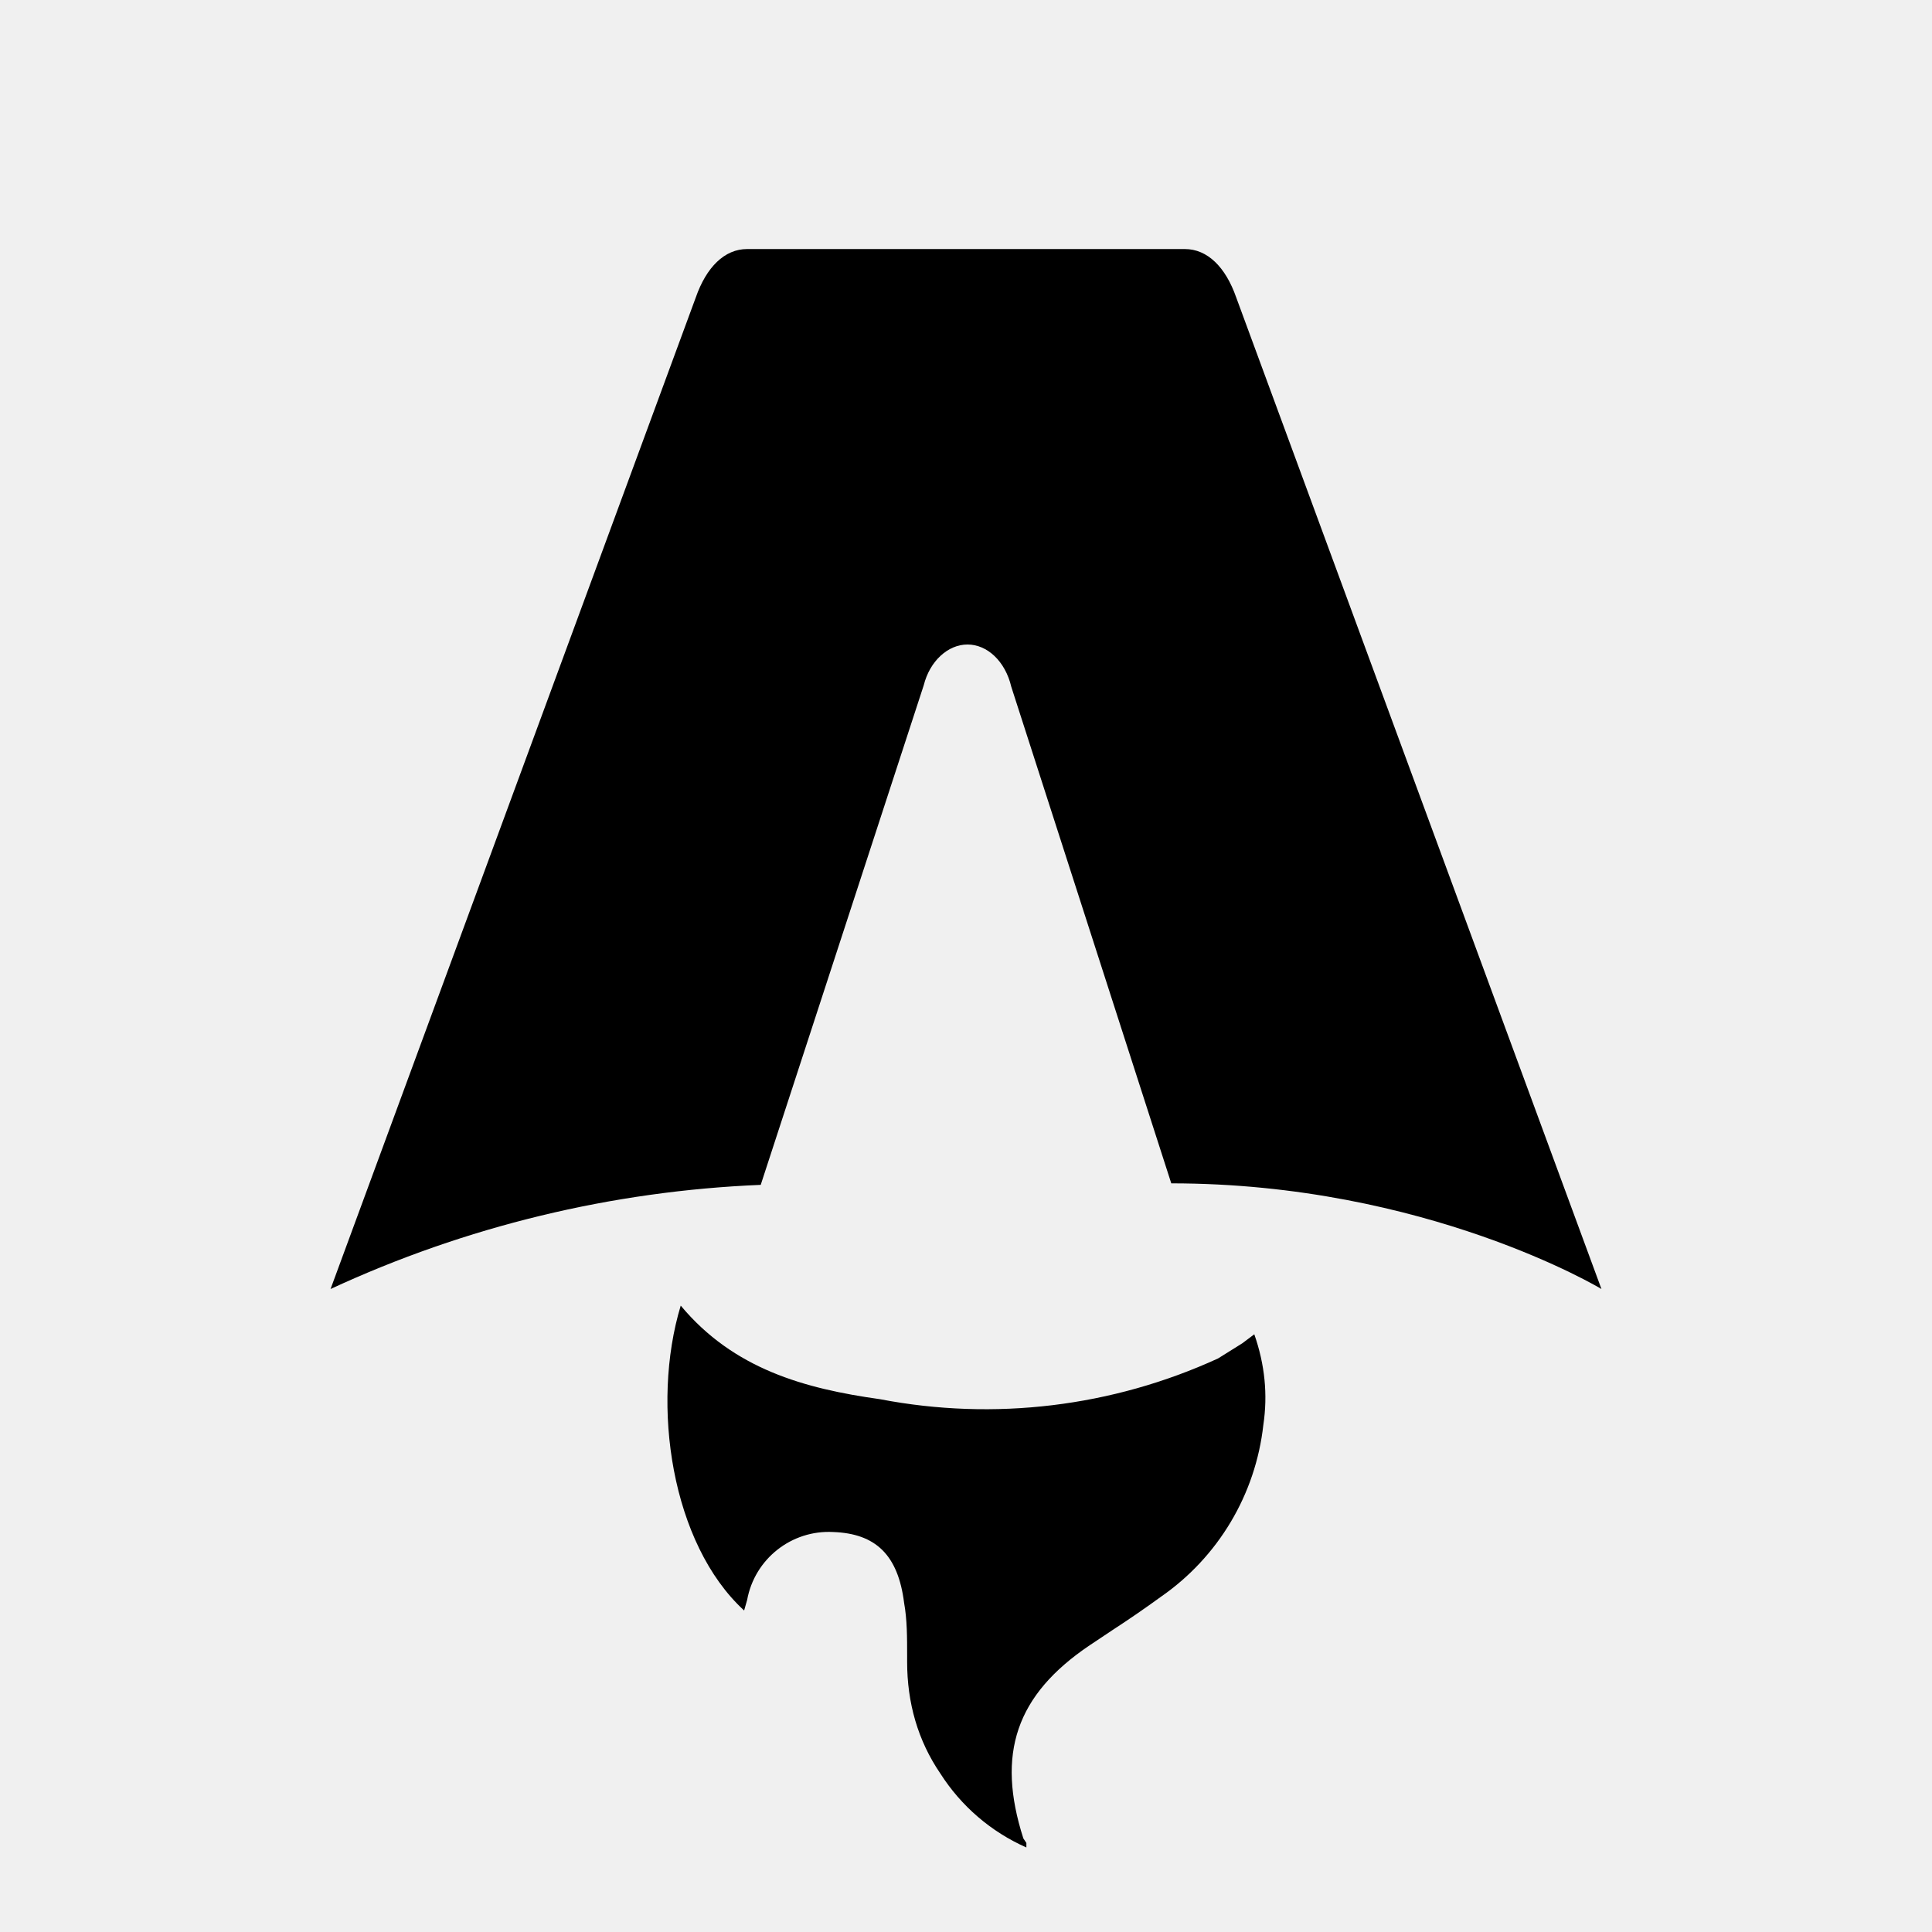
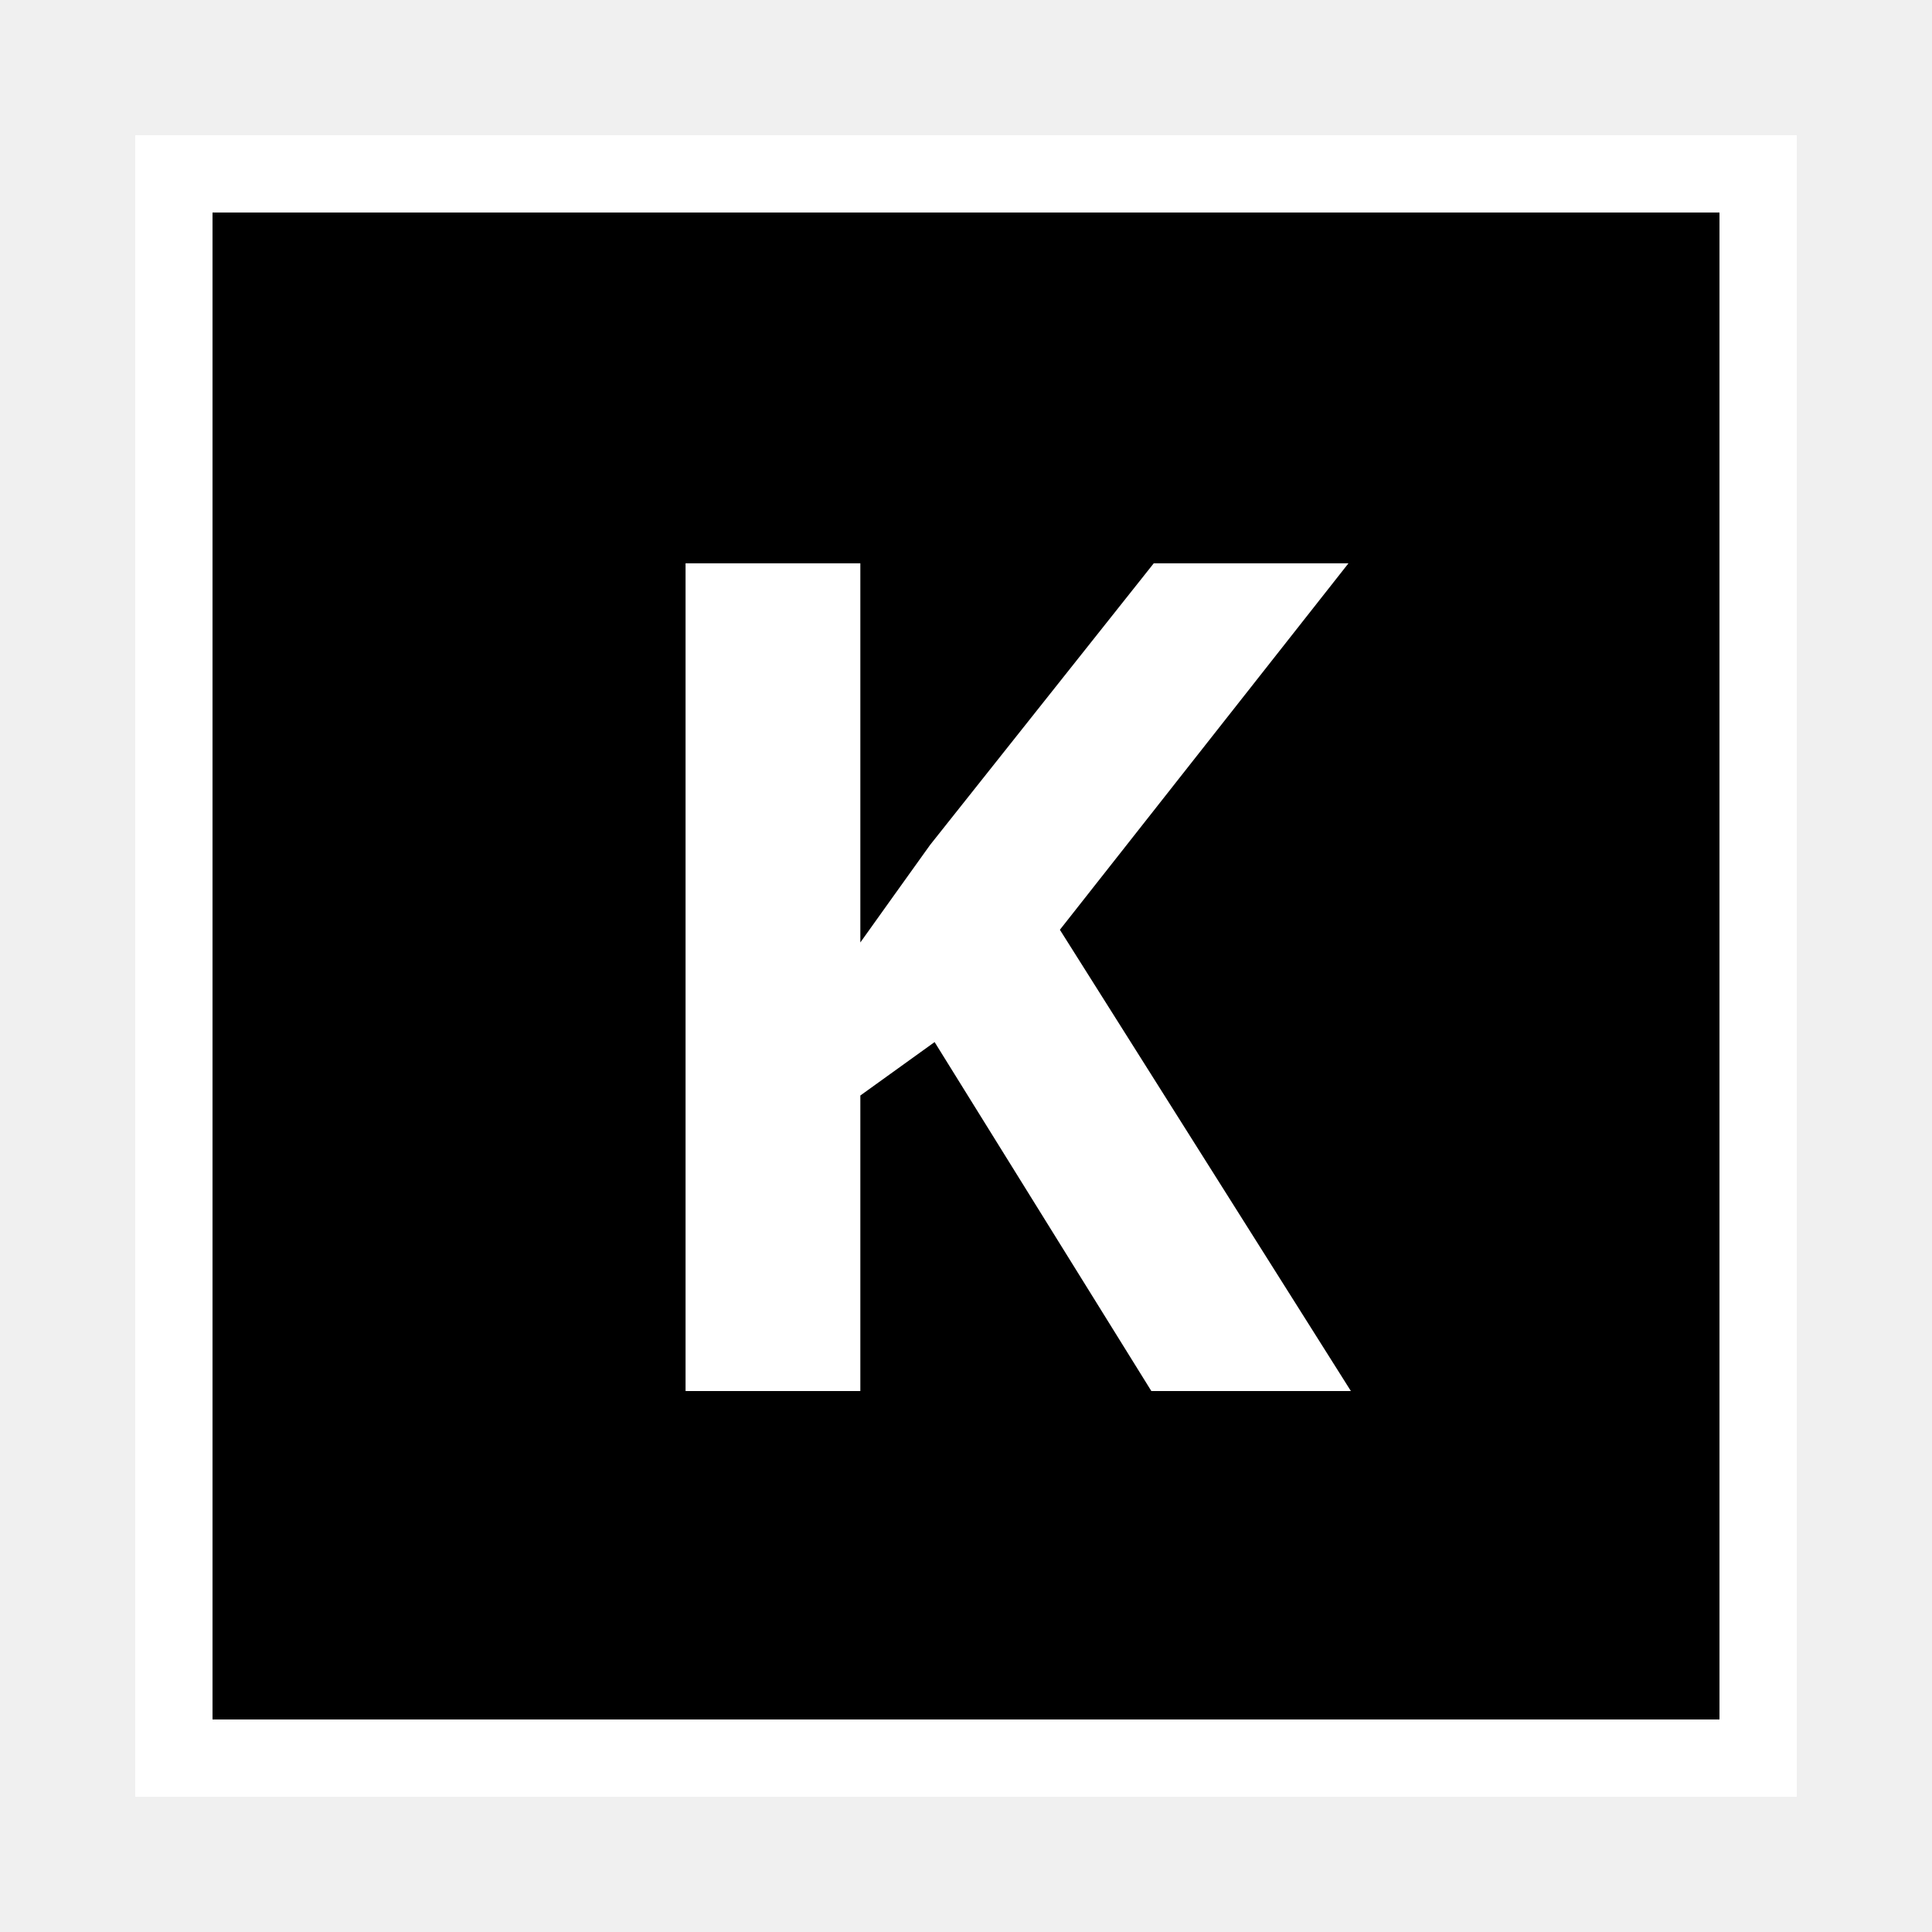
- <svg xmlns="http://www.w3.org/2000/svg" fill="none" viewBox="0 0 128 128">
-   <path d="M50.4 78.5a75.1 75.1 0 0 0-28.5 6.9l24.2-65.7c.7-2 1.9-3.2 3.4-3.2h29c1.5 0 2.7 1.2 3.4 3.2l24.2 65.7s-11.6-7-28.5-7L67 45.5c-.4-1.7-1.6-2.8-2.9-2.8-1.3 0-2.5 1.1-2.9 2.7L50.4 78.5Zm-1.1 28.2Zm-4.2-20.2c-2 6.6-.6 15.8 4.2 20.2a17.5 17.5 0 0 1 .2-.7 5.5 5.5 0 0 1 5.7-4.5c2.8.1 4.3 1.5 4.7 4.7.2 1.1.2 2.3.2 3.5v.4c0 2.7.7 5.2 2.2 7.4a13 13 0 0 0 5.7 4.9v-.3l-.2-.3c-1.8-5.6-.5-9.5 4.4-12.8l1.5-1a73 73 0 0 0 3.2-2.2 16 16 0 0 0 6.8-11.4c.3-2 .1-4-.6-6l-.8.6-1.6 1a37 37 0 0 1-22.4 2.7c-5-.7-9.7-2-13.2-6.2Z" />
-   <style>
-         path { fill: #000; }
-         @media (prefers-color-scheme: dark) {
-             path { fill: #FFF; }
-         }
-     </style>
+ <svg xmlns="http://www.w3.org/2000/svg" viewBox="0 0 100 100" width="100" height="100">
+   <rect x="9" y="9" width="82" height="82" fill="#000000" stroke="#ffffff" stroke-width="4" />
+   <text x="50" y="72" font-family="Arial Black, sans-serif" font-weight="900" font-size="60" fill="#ffffff" text-anchor="middle">K</text>
</svg>
